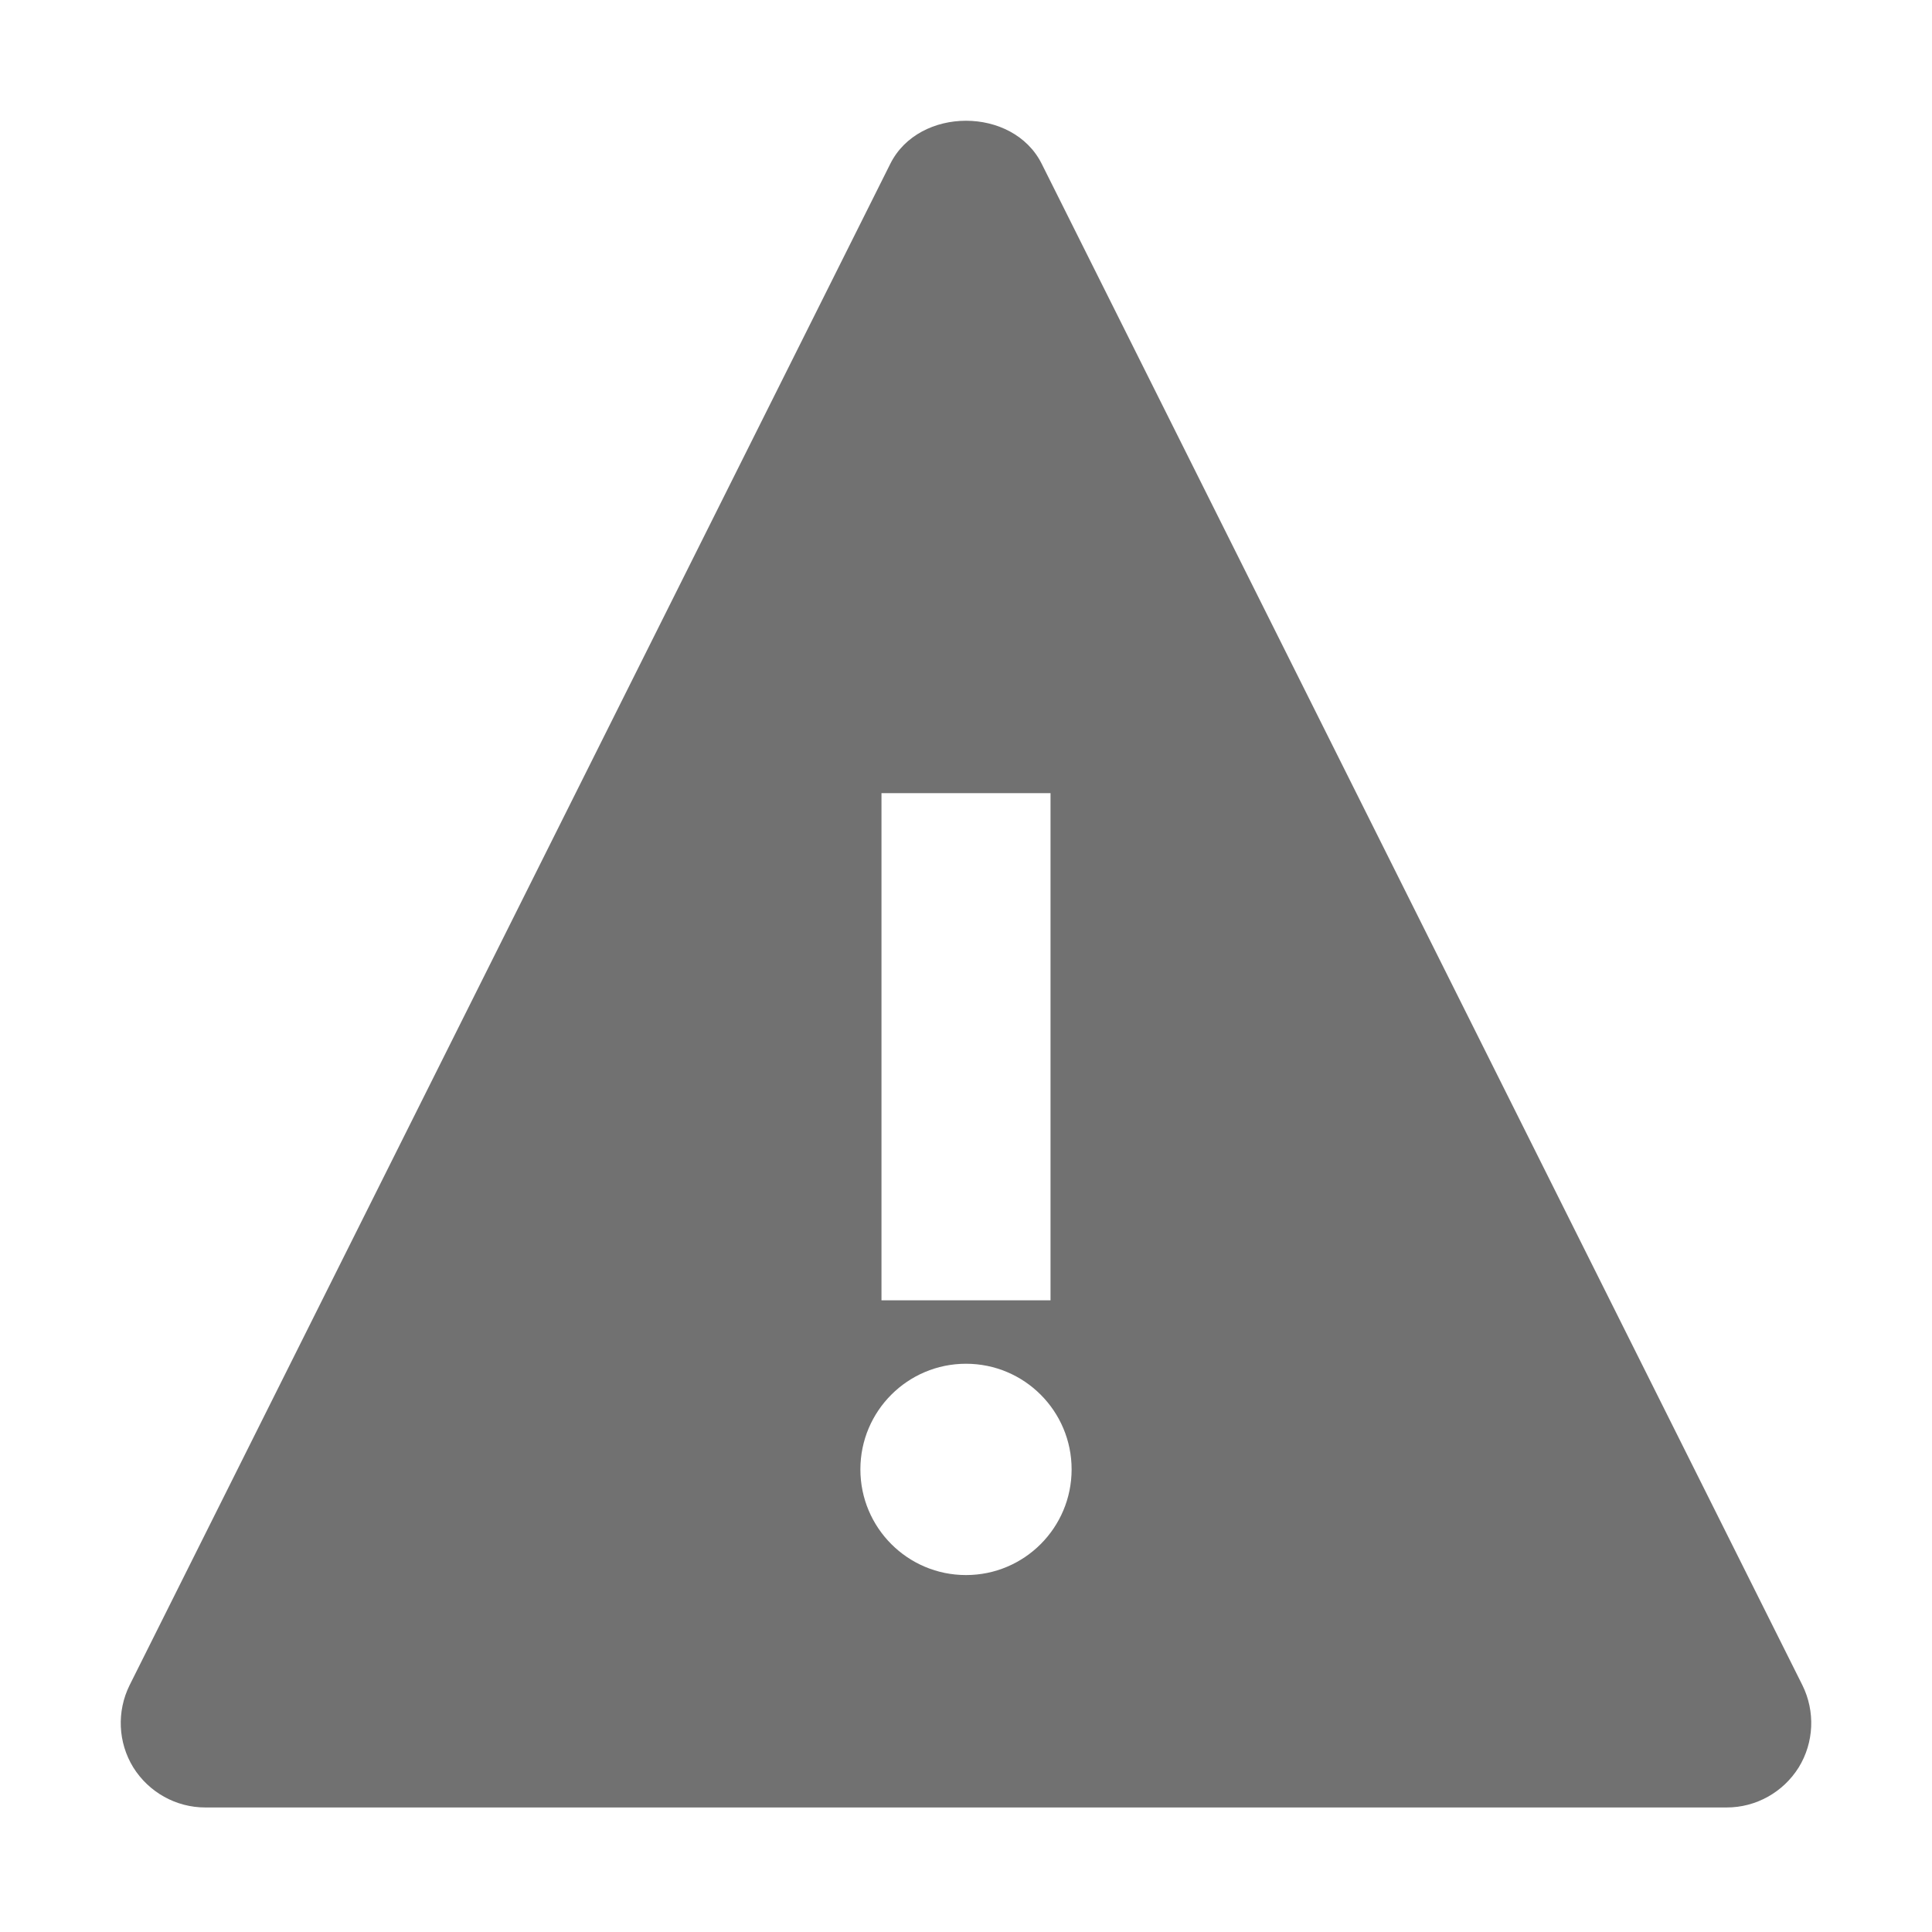
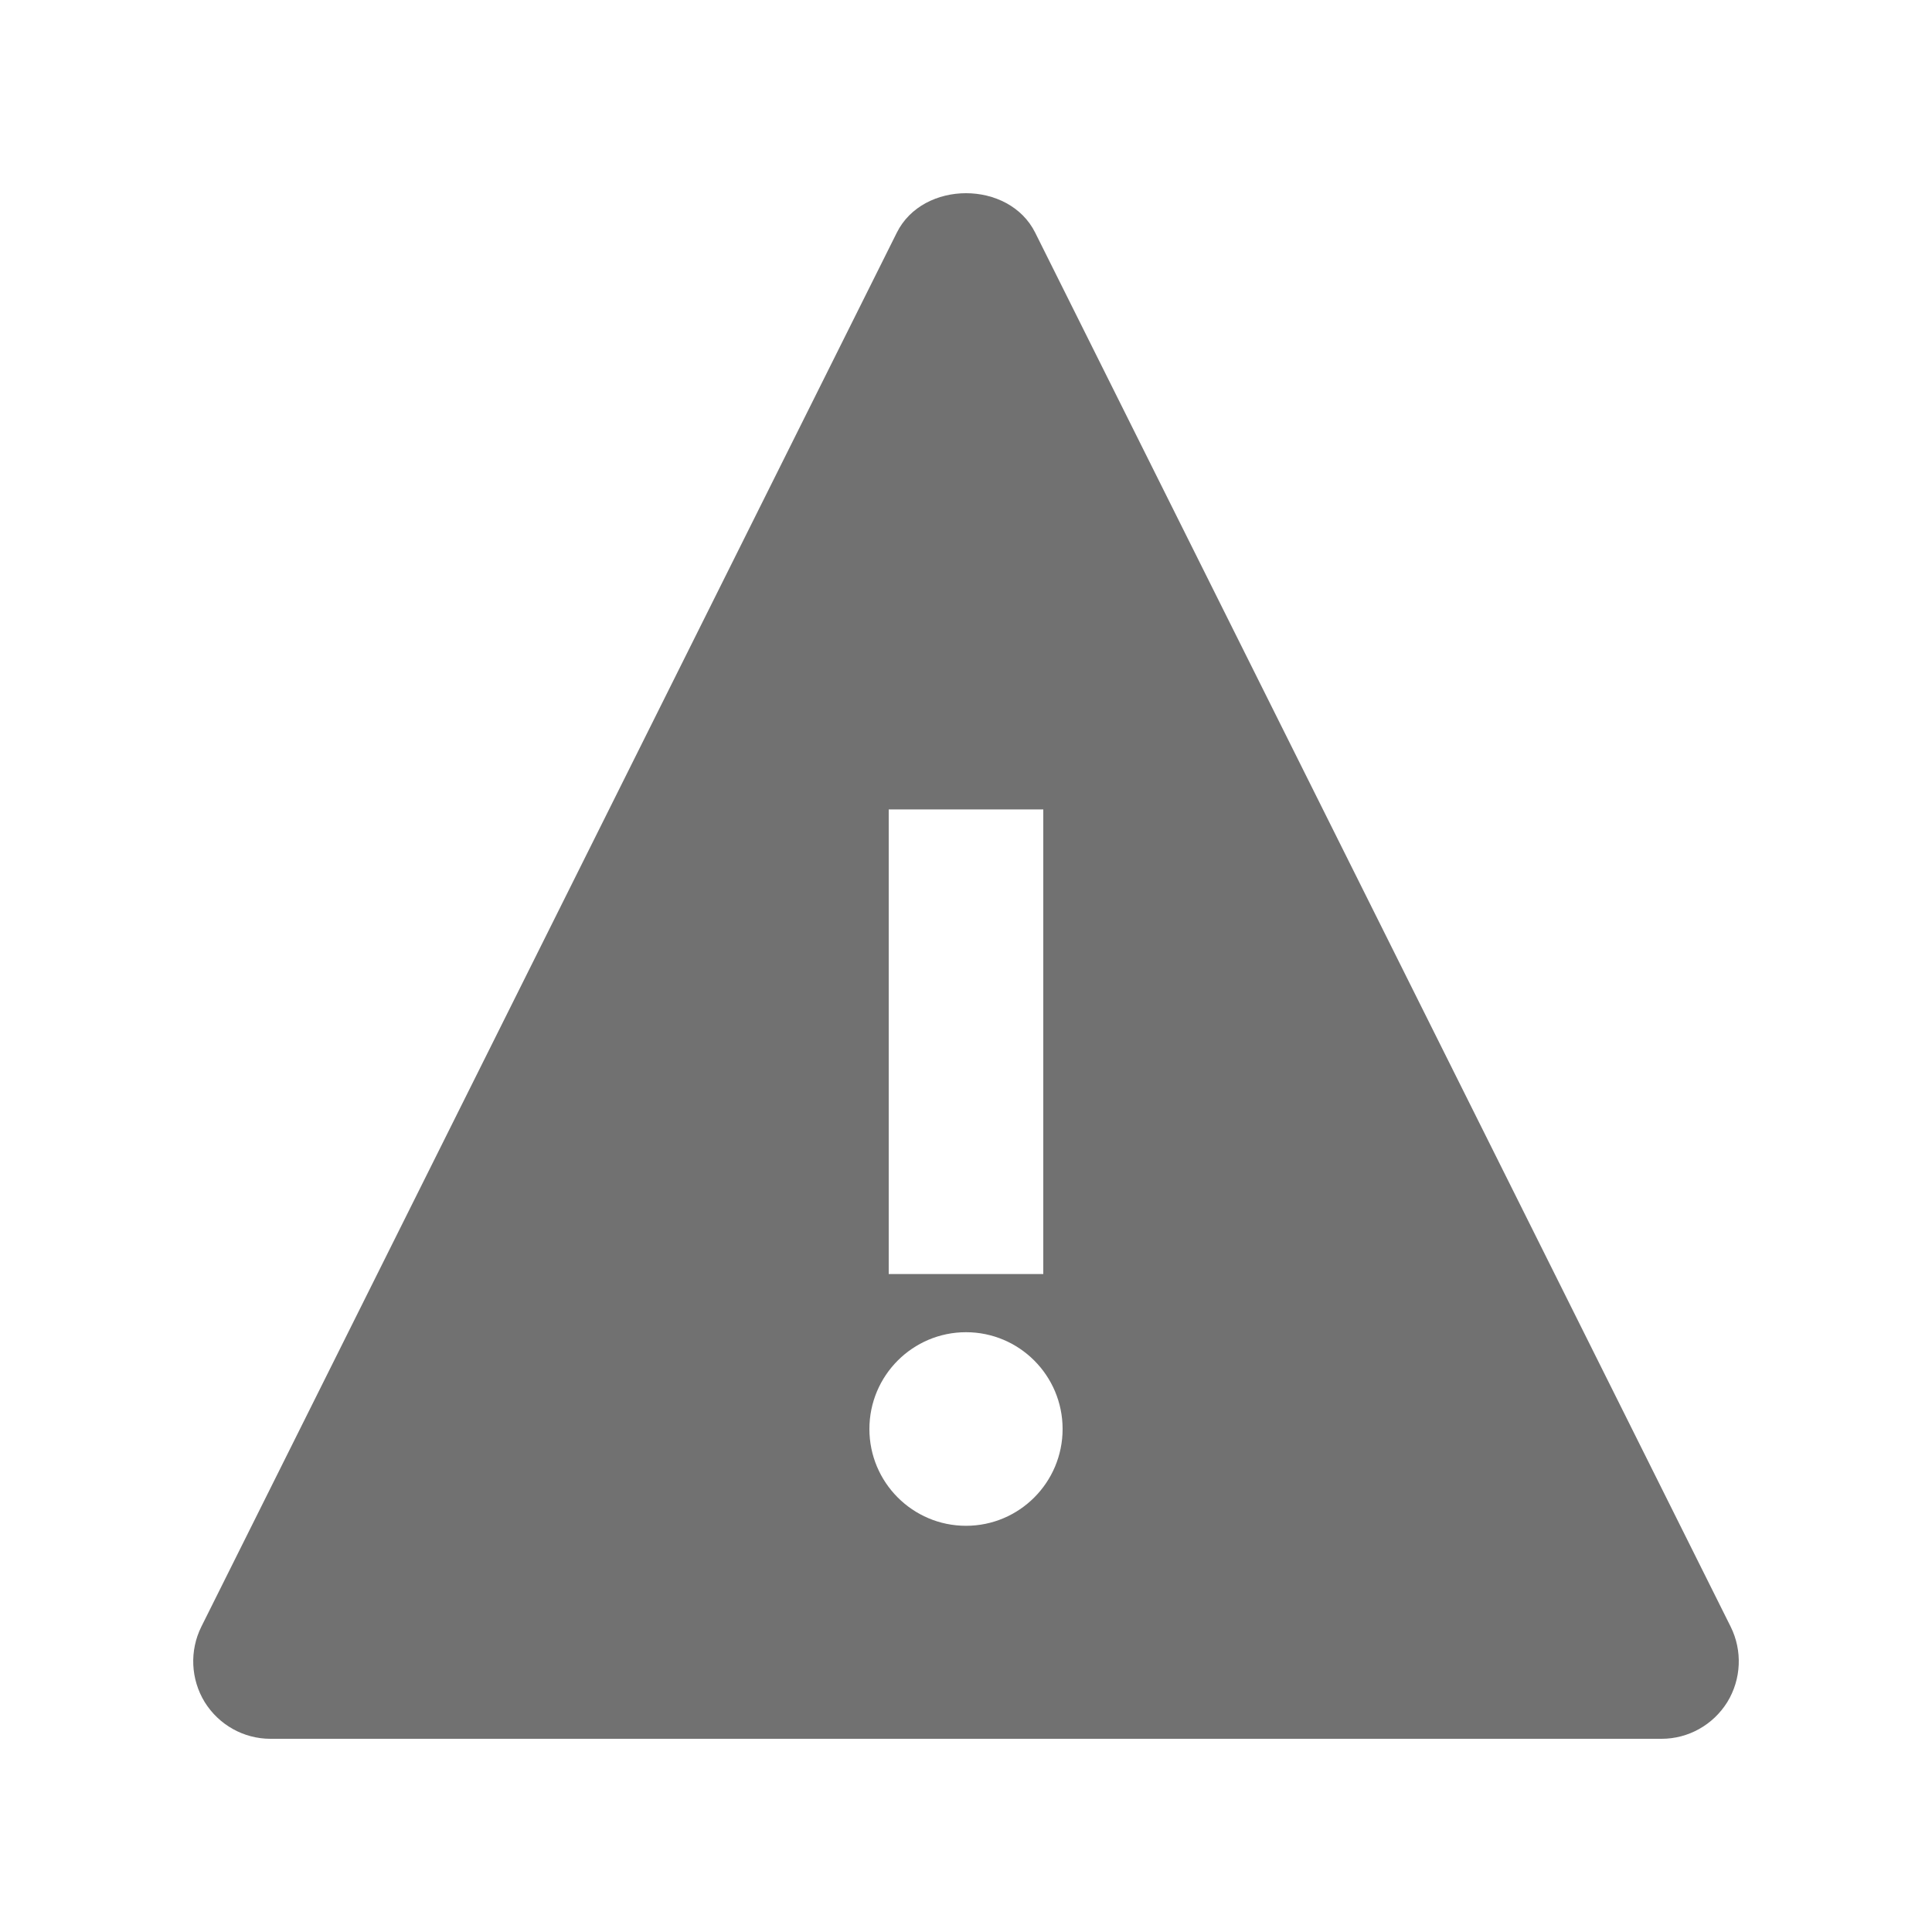
- <svg xmlns="http://www.w3.org/2000/svg" width="24px" height="24px" viewBox="0 0 24 24" version="1.1">
-   <path d="M12,19.566 C11.275,19.566 10.688,18.978 10.688,18.253 C10.688,17.529 11.275,16.941 12,16.941 C12.725,16.941 13.312,17.529 13.312,18.253 C13.312,18.978 12.725,19.566 12,19.566 L12,19.566 Z M10.95,9.853 L13.05,9.853 L13.05,16.153 L10.95,16.153 L10.95,9.853 Z M22.39,20.934 L12.94,2.034 C12.584,1.322 11.416,1.322 11.06,2.034 L1.61,20.934 C1.449,21.259 1.465,21.646 1.656,21.956 C1.849,22.264 2.186,22.453 2.55,22.453 L21.45,22.453 C21.814,22.453 22.151,22.264 22.344,21.956 C22.535,21.646 22.551,21.259 22.39,20.934 L22.39,20.934 Z" fill-rule="evenodd" fill="#717171" />
+ <svg xmlns="http://www.w3.org/2000/svg" width="20" height="20" viewBox="0 0 20 20" fill="none">
+   <path fill-rule="evenodd" clip-rule="evenodd" d="M10 15.795C9.448 15.795 9 15.346 9 14.793C9 14.24 9.448 13.791 10 13.791C10.552 13.791 11 14.24 11 14.793C11 15.346 10.552 15.795 10 15.795ZM9.2 8.379H10.8V13.189H9.2V8.379ZM17.916 16.84L10.716 2.408C10.445 1.864 9.555 1.864 9.284 2.408L2.084 16.84C1.961 17.088 1.974 17.383 2.119 17.62C2.266 17.856 2.522 18 2.8 18H17.2C17.478 18 17.734 17.856 17.881 17.62C18.026 17.383 18.039 17.088 17.916 16.84Z" fill="#717171" />
</svg>
